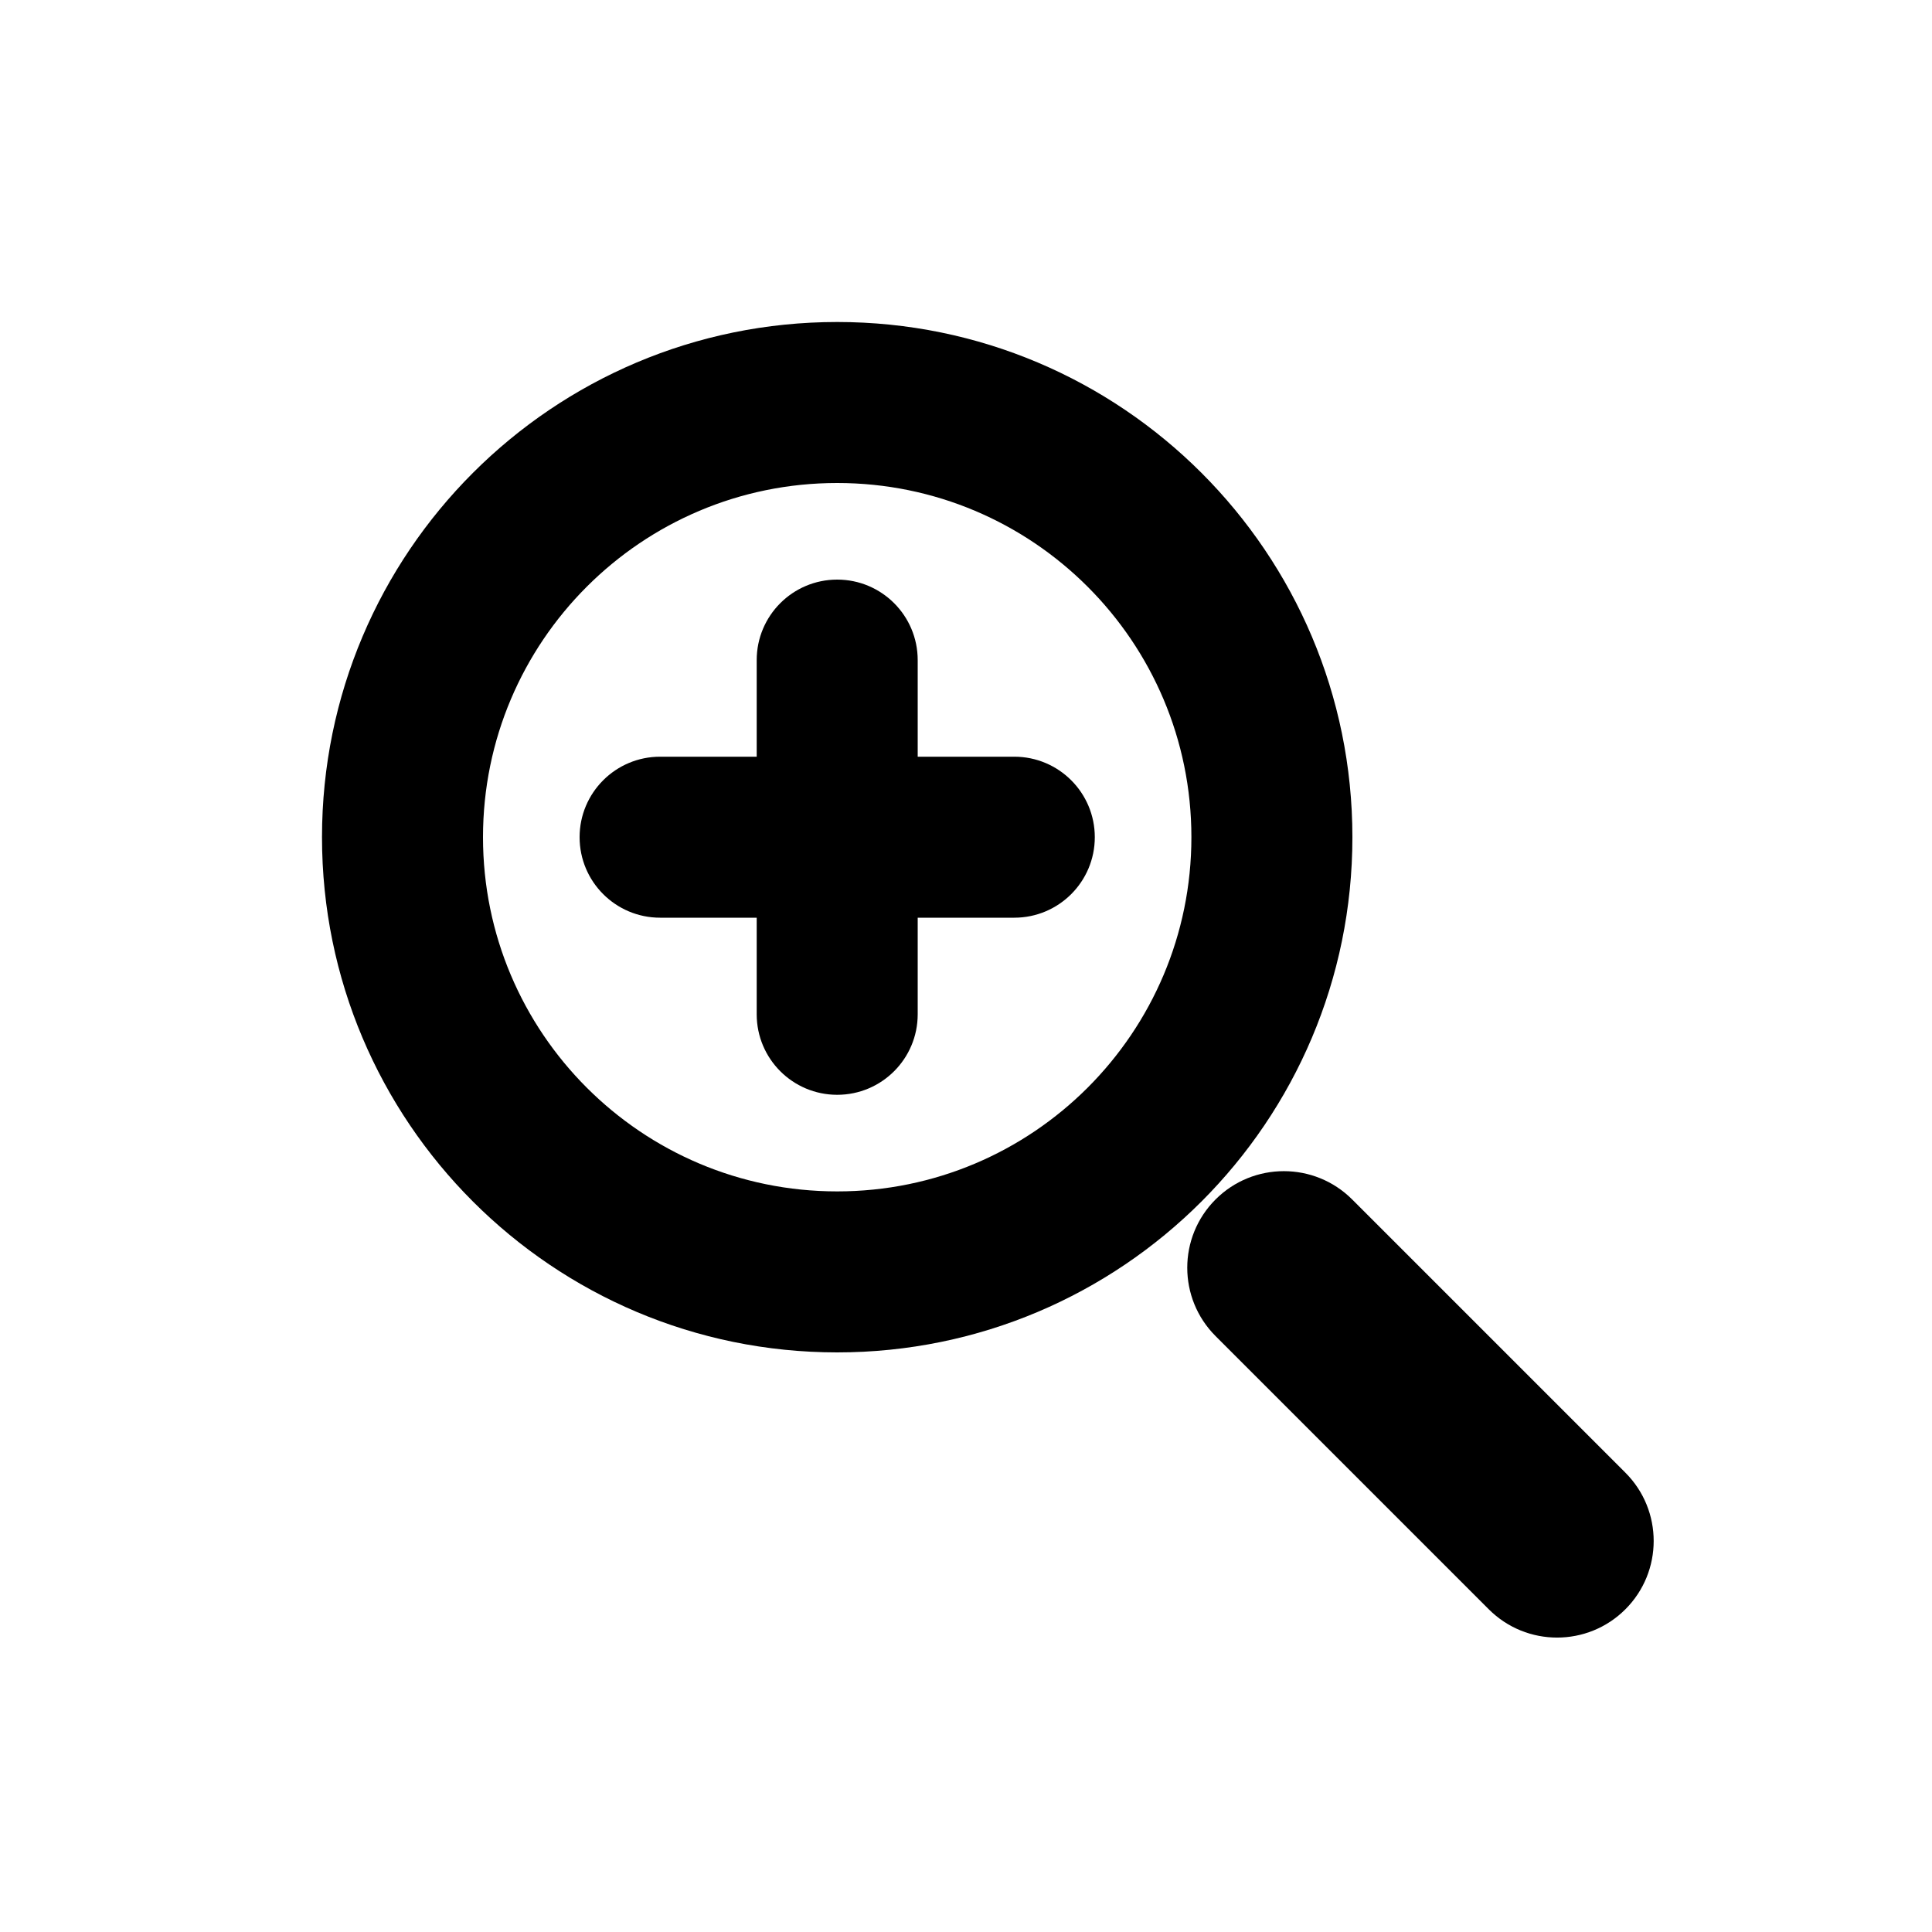
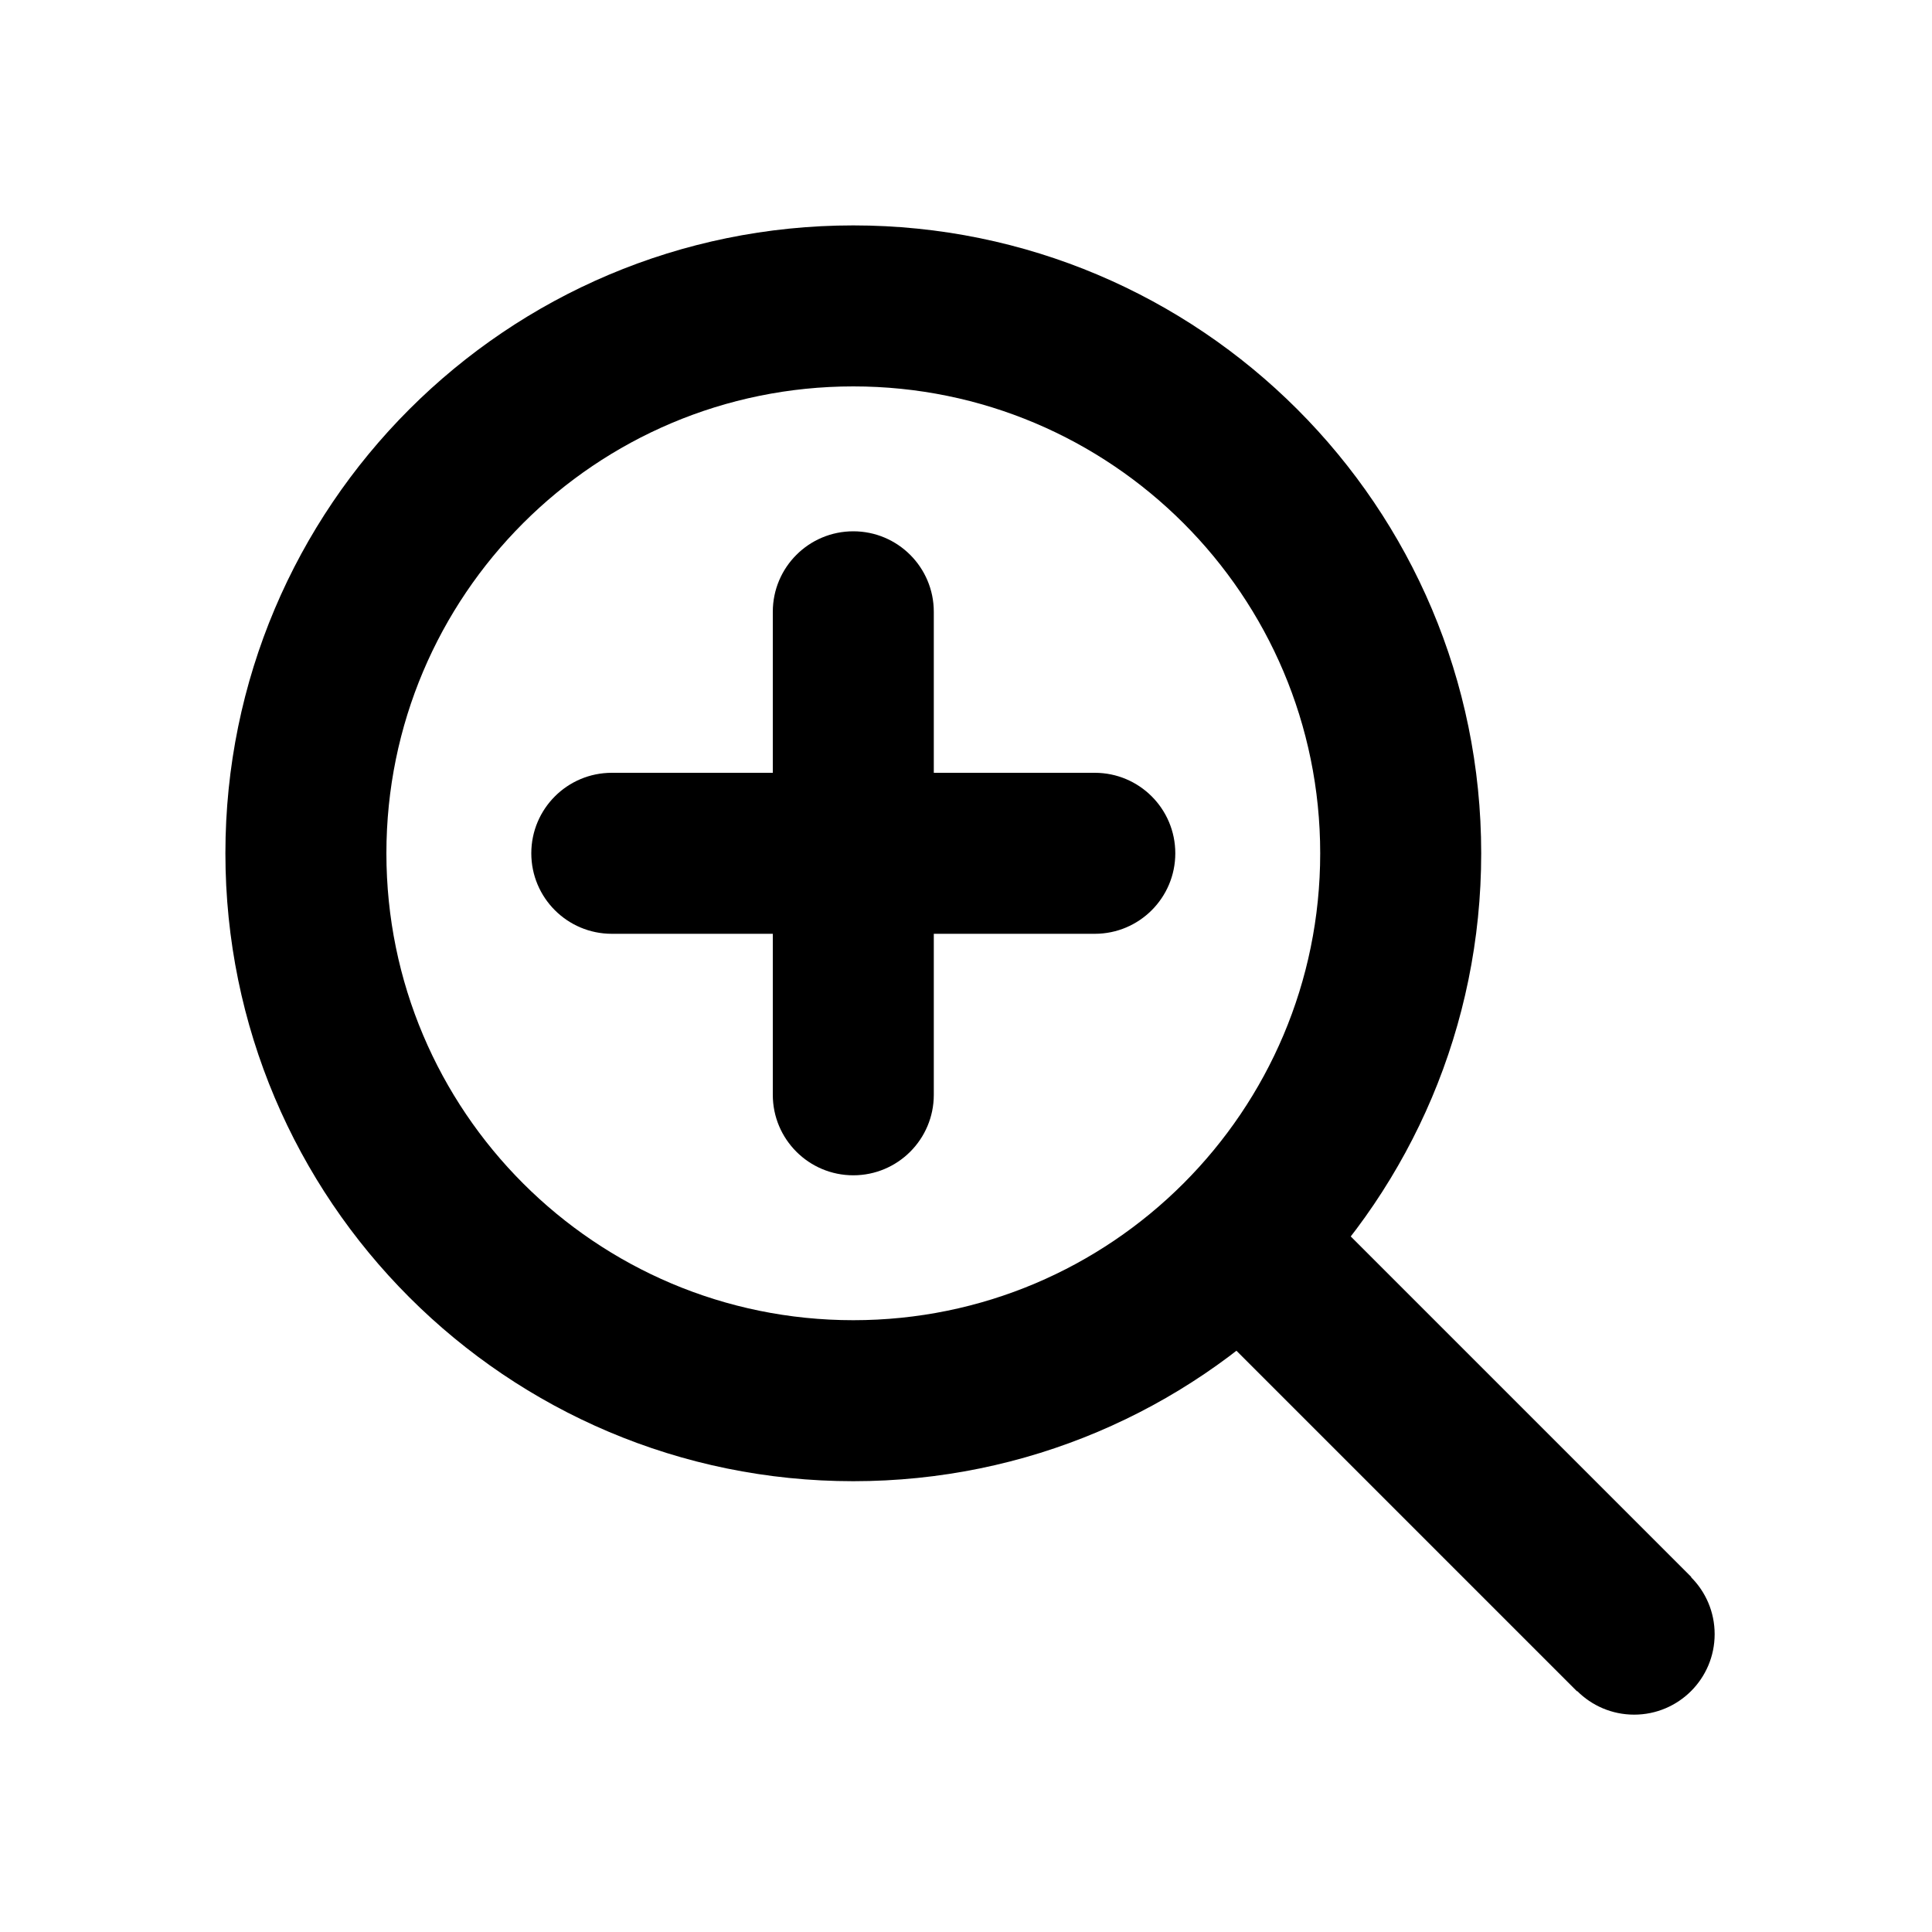
<svg xmlns="http://www.w3.org/2000/svg" width="24" height="24" viewBox="0 0 24 24">
-   <path d="M10.4 4a6.4 6.4 0 1 0 0 12.8 6.4 6.4 0 0 0 0-12.8Zm0 2a4.4 4.4 0 1 1 0 8.8 4.4 4.4 0 0 1 0-8.8Z" fill-rule="evenodd" />
-   <rect x="9.4" y="7.2" width="2" height="6.4" rx="1" />
-   <rect x="7.2" y="9.4" width="6.4" height="2" rx="1" />
-   <rect x="15.1" y="13.7" width="7.2" height="2.4" rx="1.2" transform="rotate(45 15.1 14.9)" />
+   <path fill-rule="evenodd" d="M2.8,10.6A7.8,7.8 0 1 0 18.4,10.6A7.8,7.8 0 1 0 2.8,10.6ZM4.8,10.6A5.8,5.8 0 1 1 16.4,10.6A5.8,5.8 0 1 1 4.8,10.6Z" />
+   <path d="M7.6,11.6L13.6,11.6L13.6,9.6L7.6,9.6ZM6.6,10.6A1,1 0 1 0 8.6,10.6A1,1 0 1 0 6.6,10.6ZM12.6,10.6A1,1 0 1 0 14.6,10.6A1,1 0 1 0 12.6,10.6Z" />
+   <path d="M9.6,7.6L9.6,13.6L11.6,13.6L11.6,7.6ZM9.6,7.6A1,1 0 1 0 11.6,7.6A1,1 0 1 0 9.6,7.6ZM9.6,13.6A1,1 0 1 0 11.6,13.6A1,1 0 1 0 9.6,13.6Z" />
+   <path d="M14.79,16.21L19.59,21.01L21.01,19.59L16.21,14.79ZM14.5,15.5A1,1 0 1 0 16.5,15.5A1,1 0 1 0 14.5,15.5ZM19.3,20.3A1,1 0 1 0 21.3,20.3A1,1 0 1 0 19.3,20.3Z" />
</svg>
